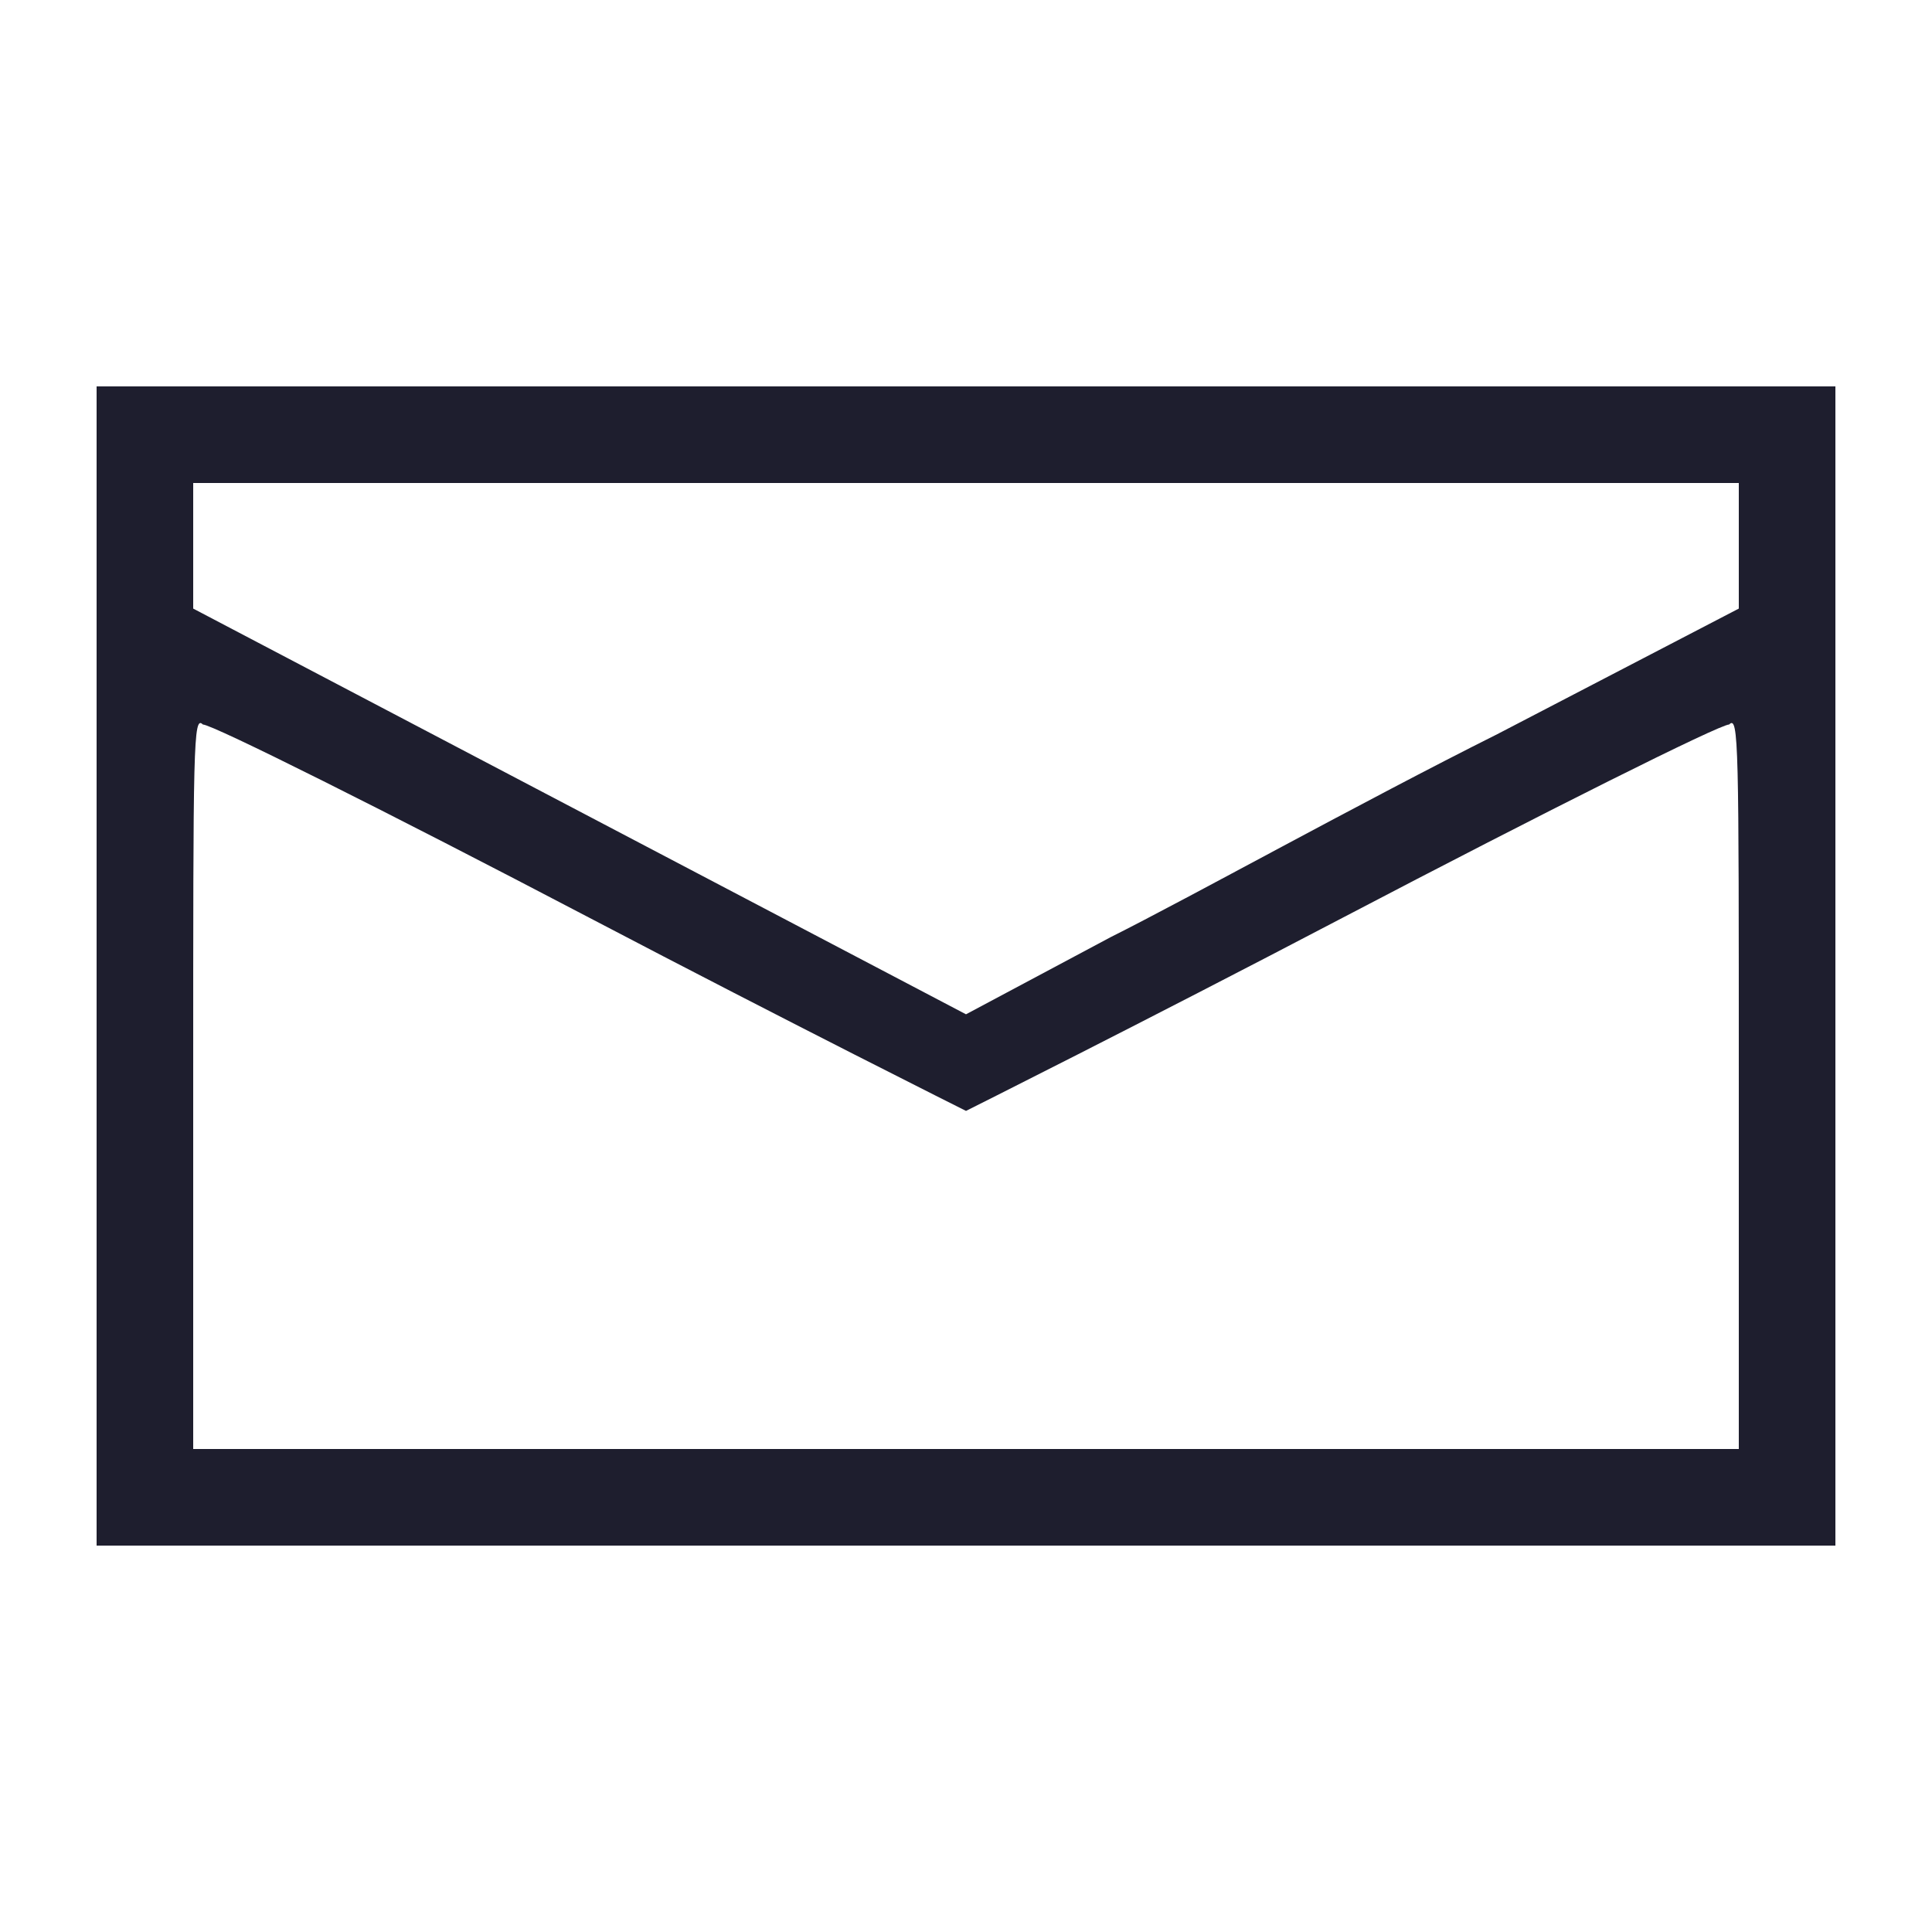
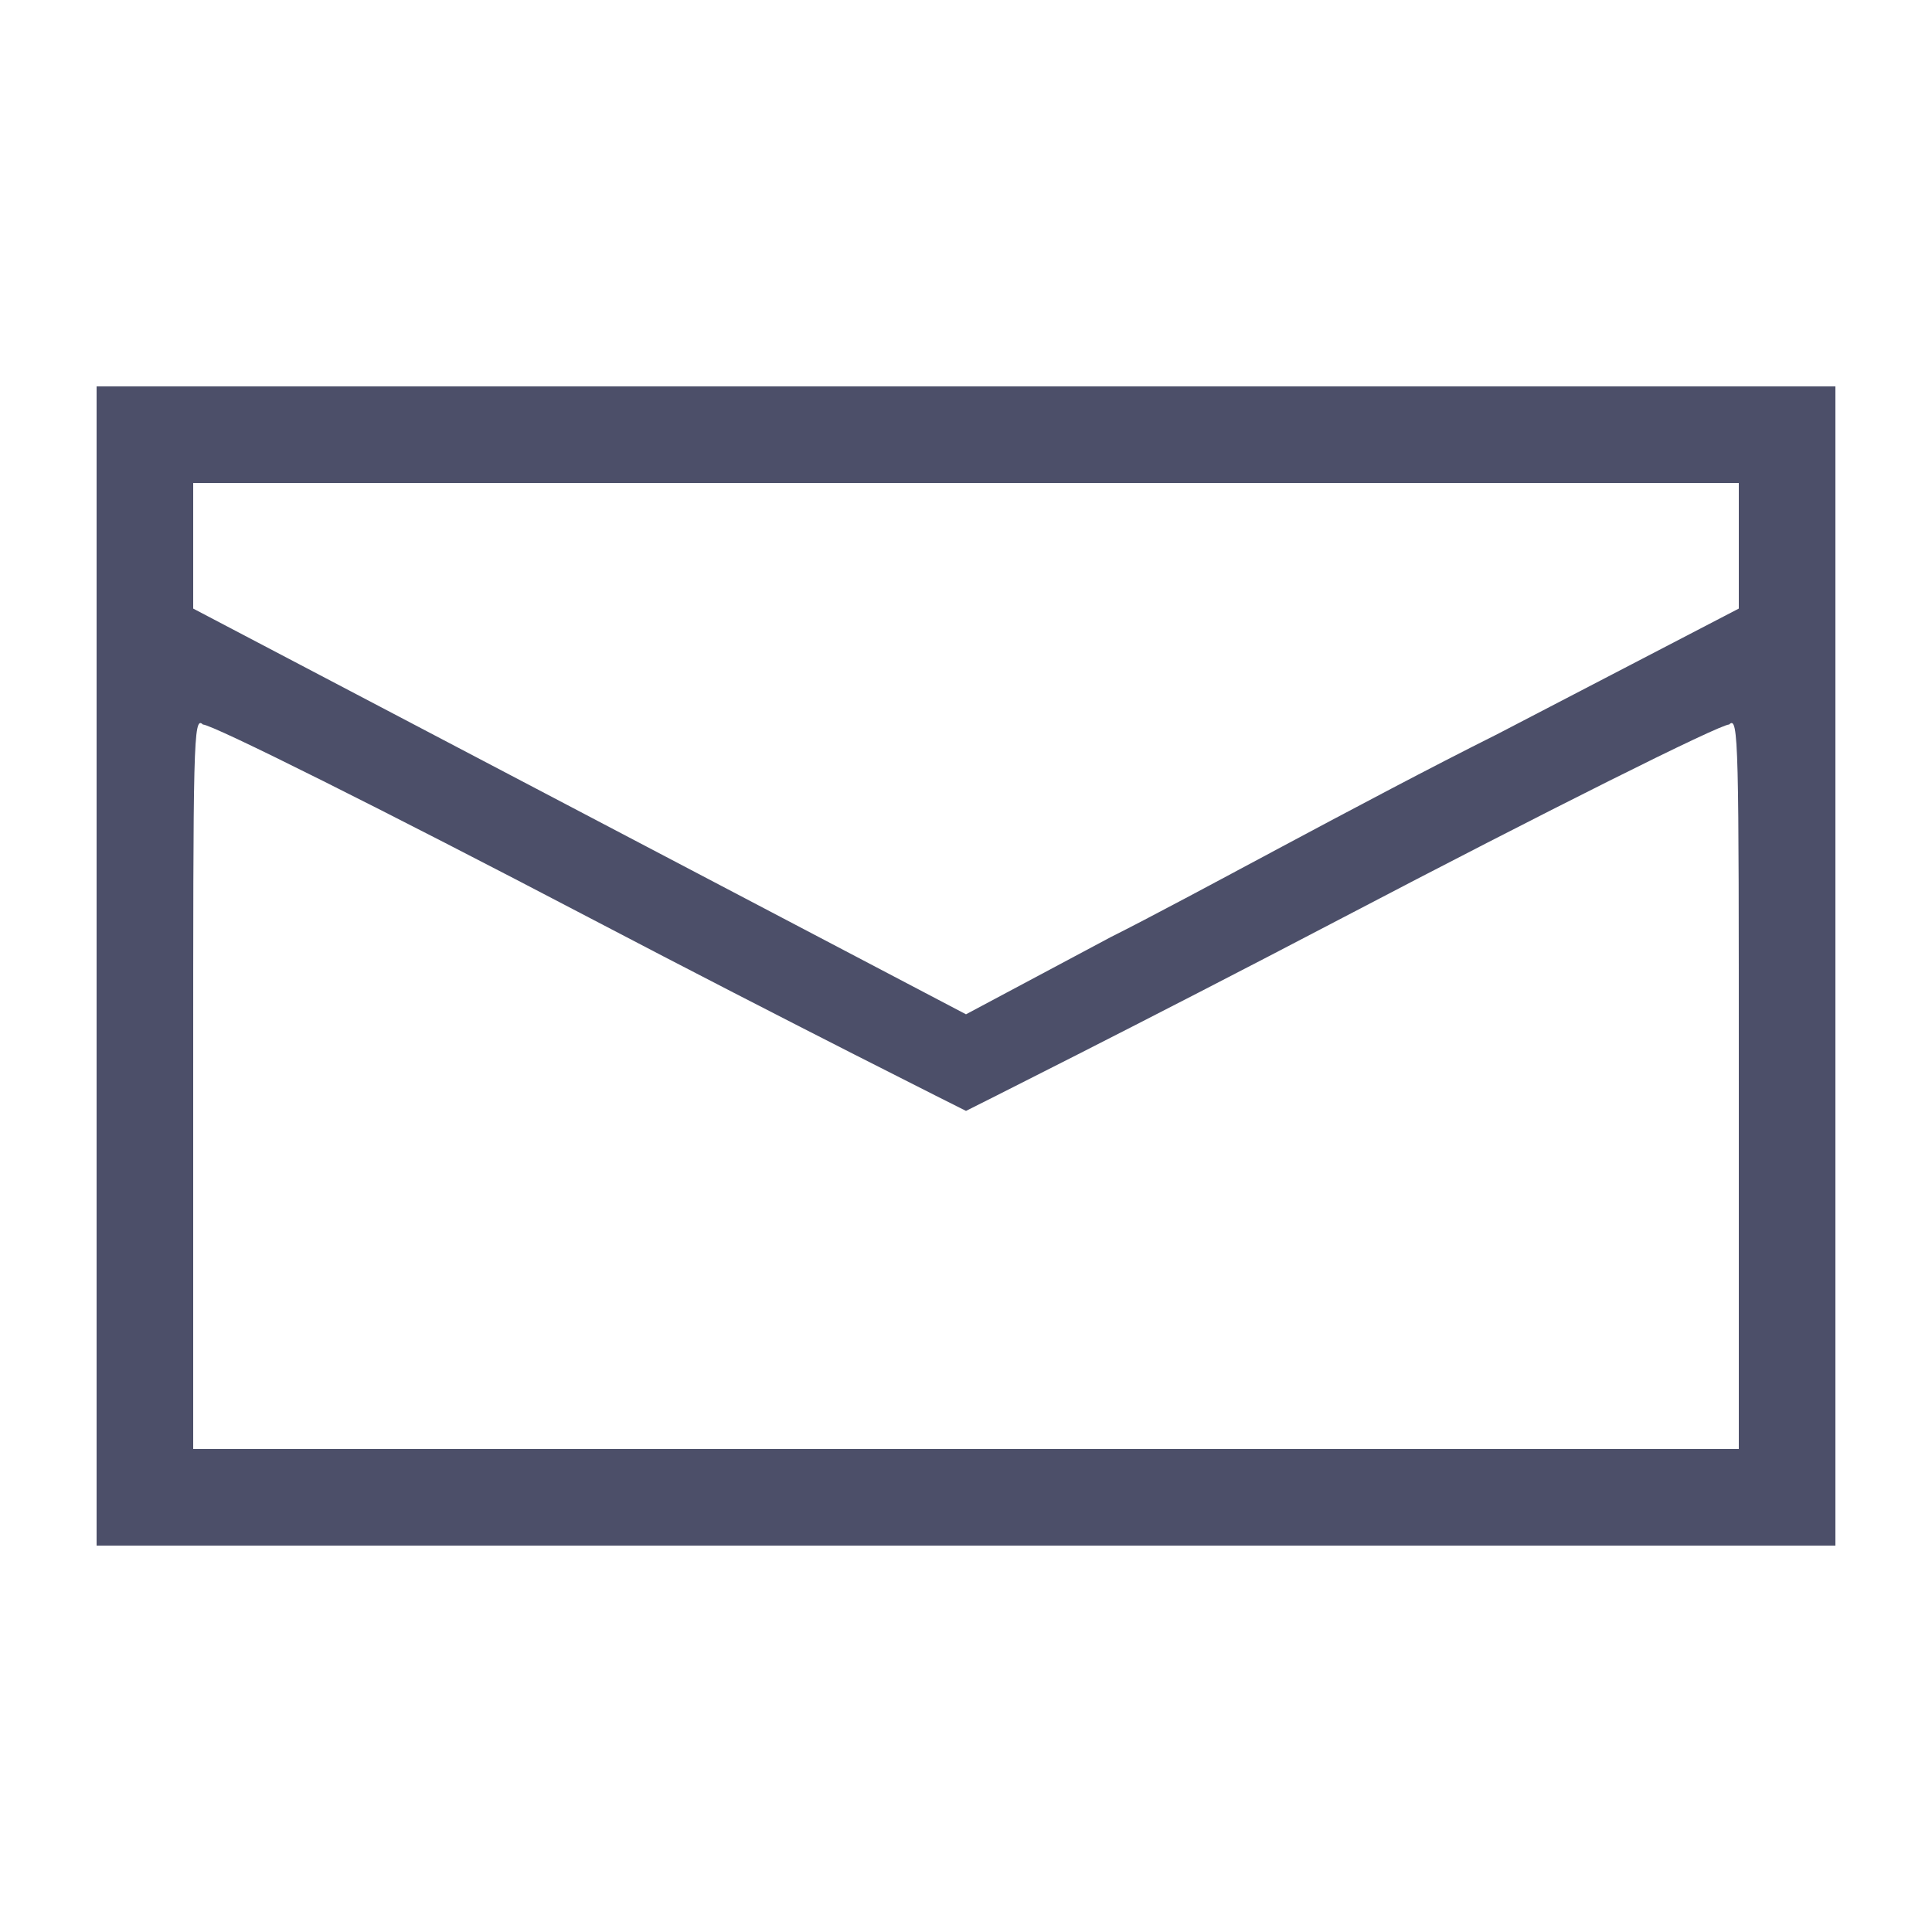
<svg xmlns="http://www.w3.org/2000/svg" version="1.2" viewBox="0 0 20 20" width="20" height="20">
  <style>
- 		.s0 { fill: #1e1e2e } 
+ 		.s0 { fill: #4c4f69 } 
	</style>
  <path id="path2" fill-rule="evenodd" class="s0" d="m19 4v12h-18v-12zm-1 1h-16v10h16z" />
  <path id="path3" fill-rule="evenodd" class="s0" d="m1.1 4.1h17.8v11.8h-17.8zm16.9 7.1c0-3.5 0-3.8-0.1-3.7-0.1 0-1.9 0.9-4 2-2.1 1.1-3.9 2-3.9 2 0 0-1.8-0.9-3.9-2-2.1-1.1-3.9-2-4-2-0.1-0.1-0.1 0.2-0.1 3.7v3.9h16zm-2.5-3.6l2.5-1.3v-1.3h-16v1.3l4 2.1 4 2.1 1.5-0.8c0.8-0.4 2.6-1.4 4-2.1z" />
</svg>
